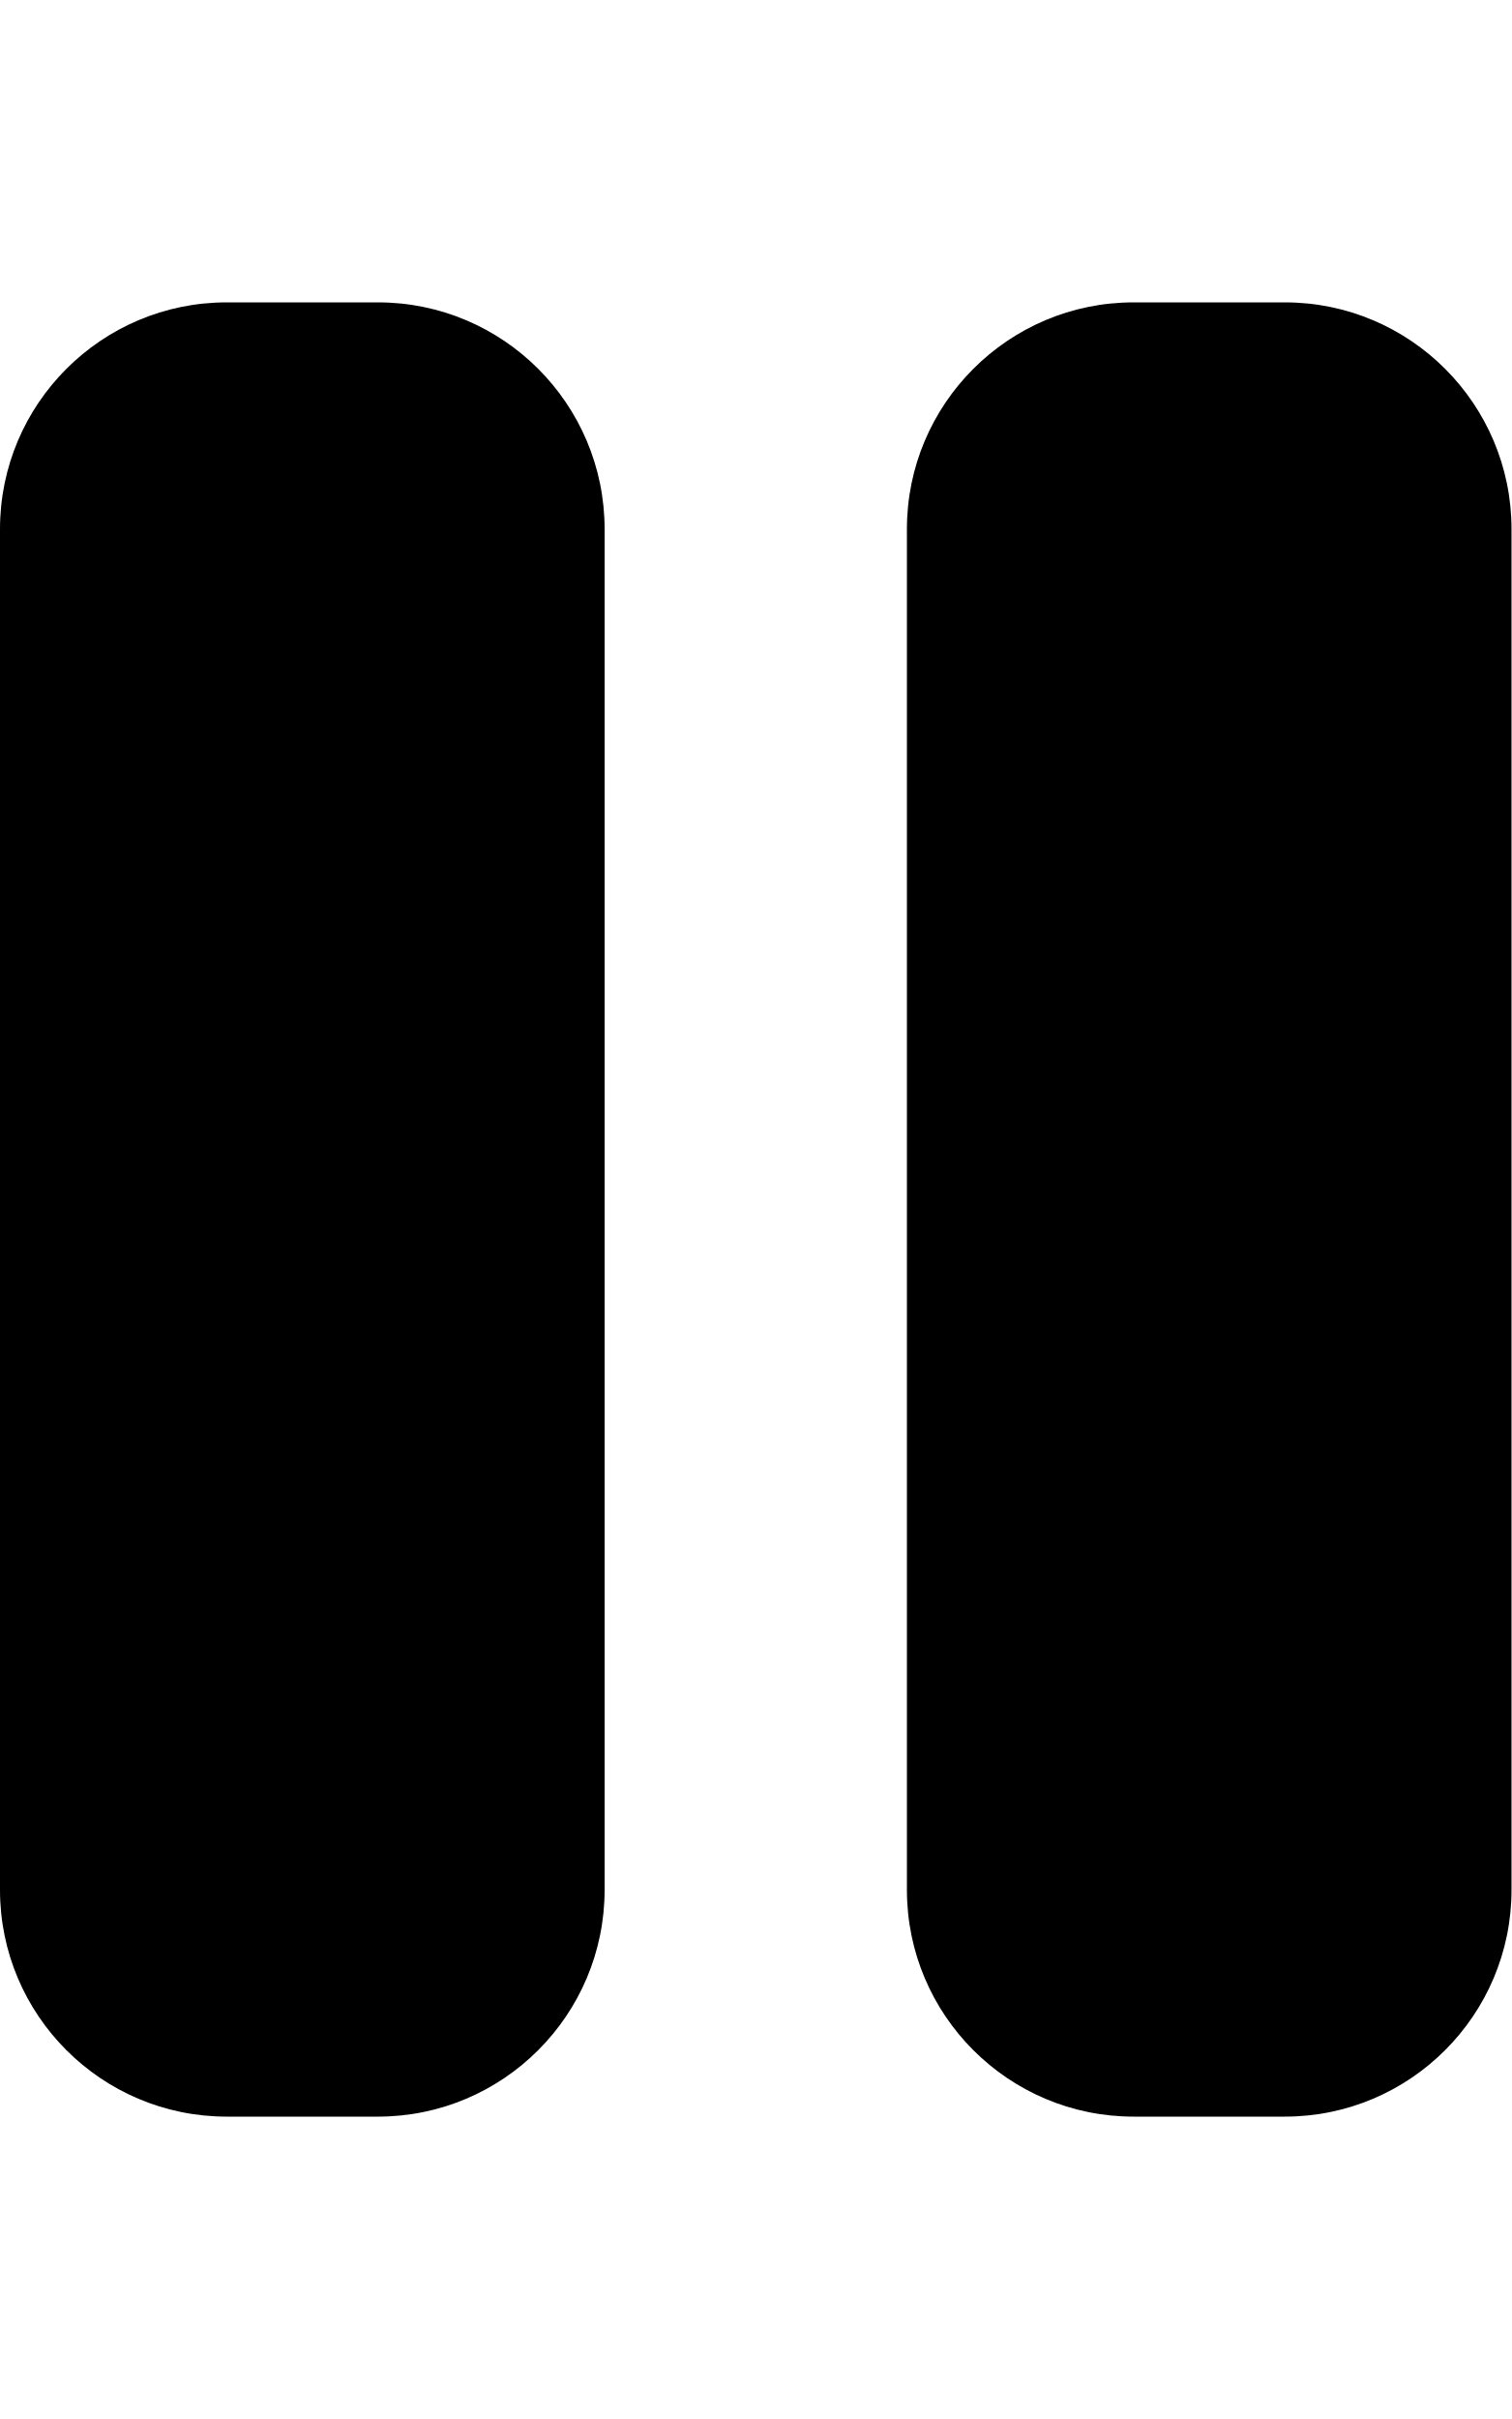
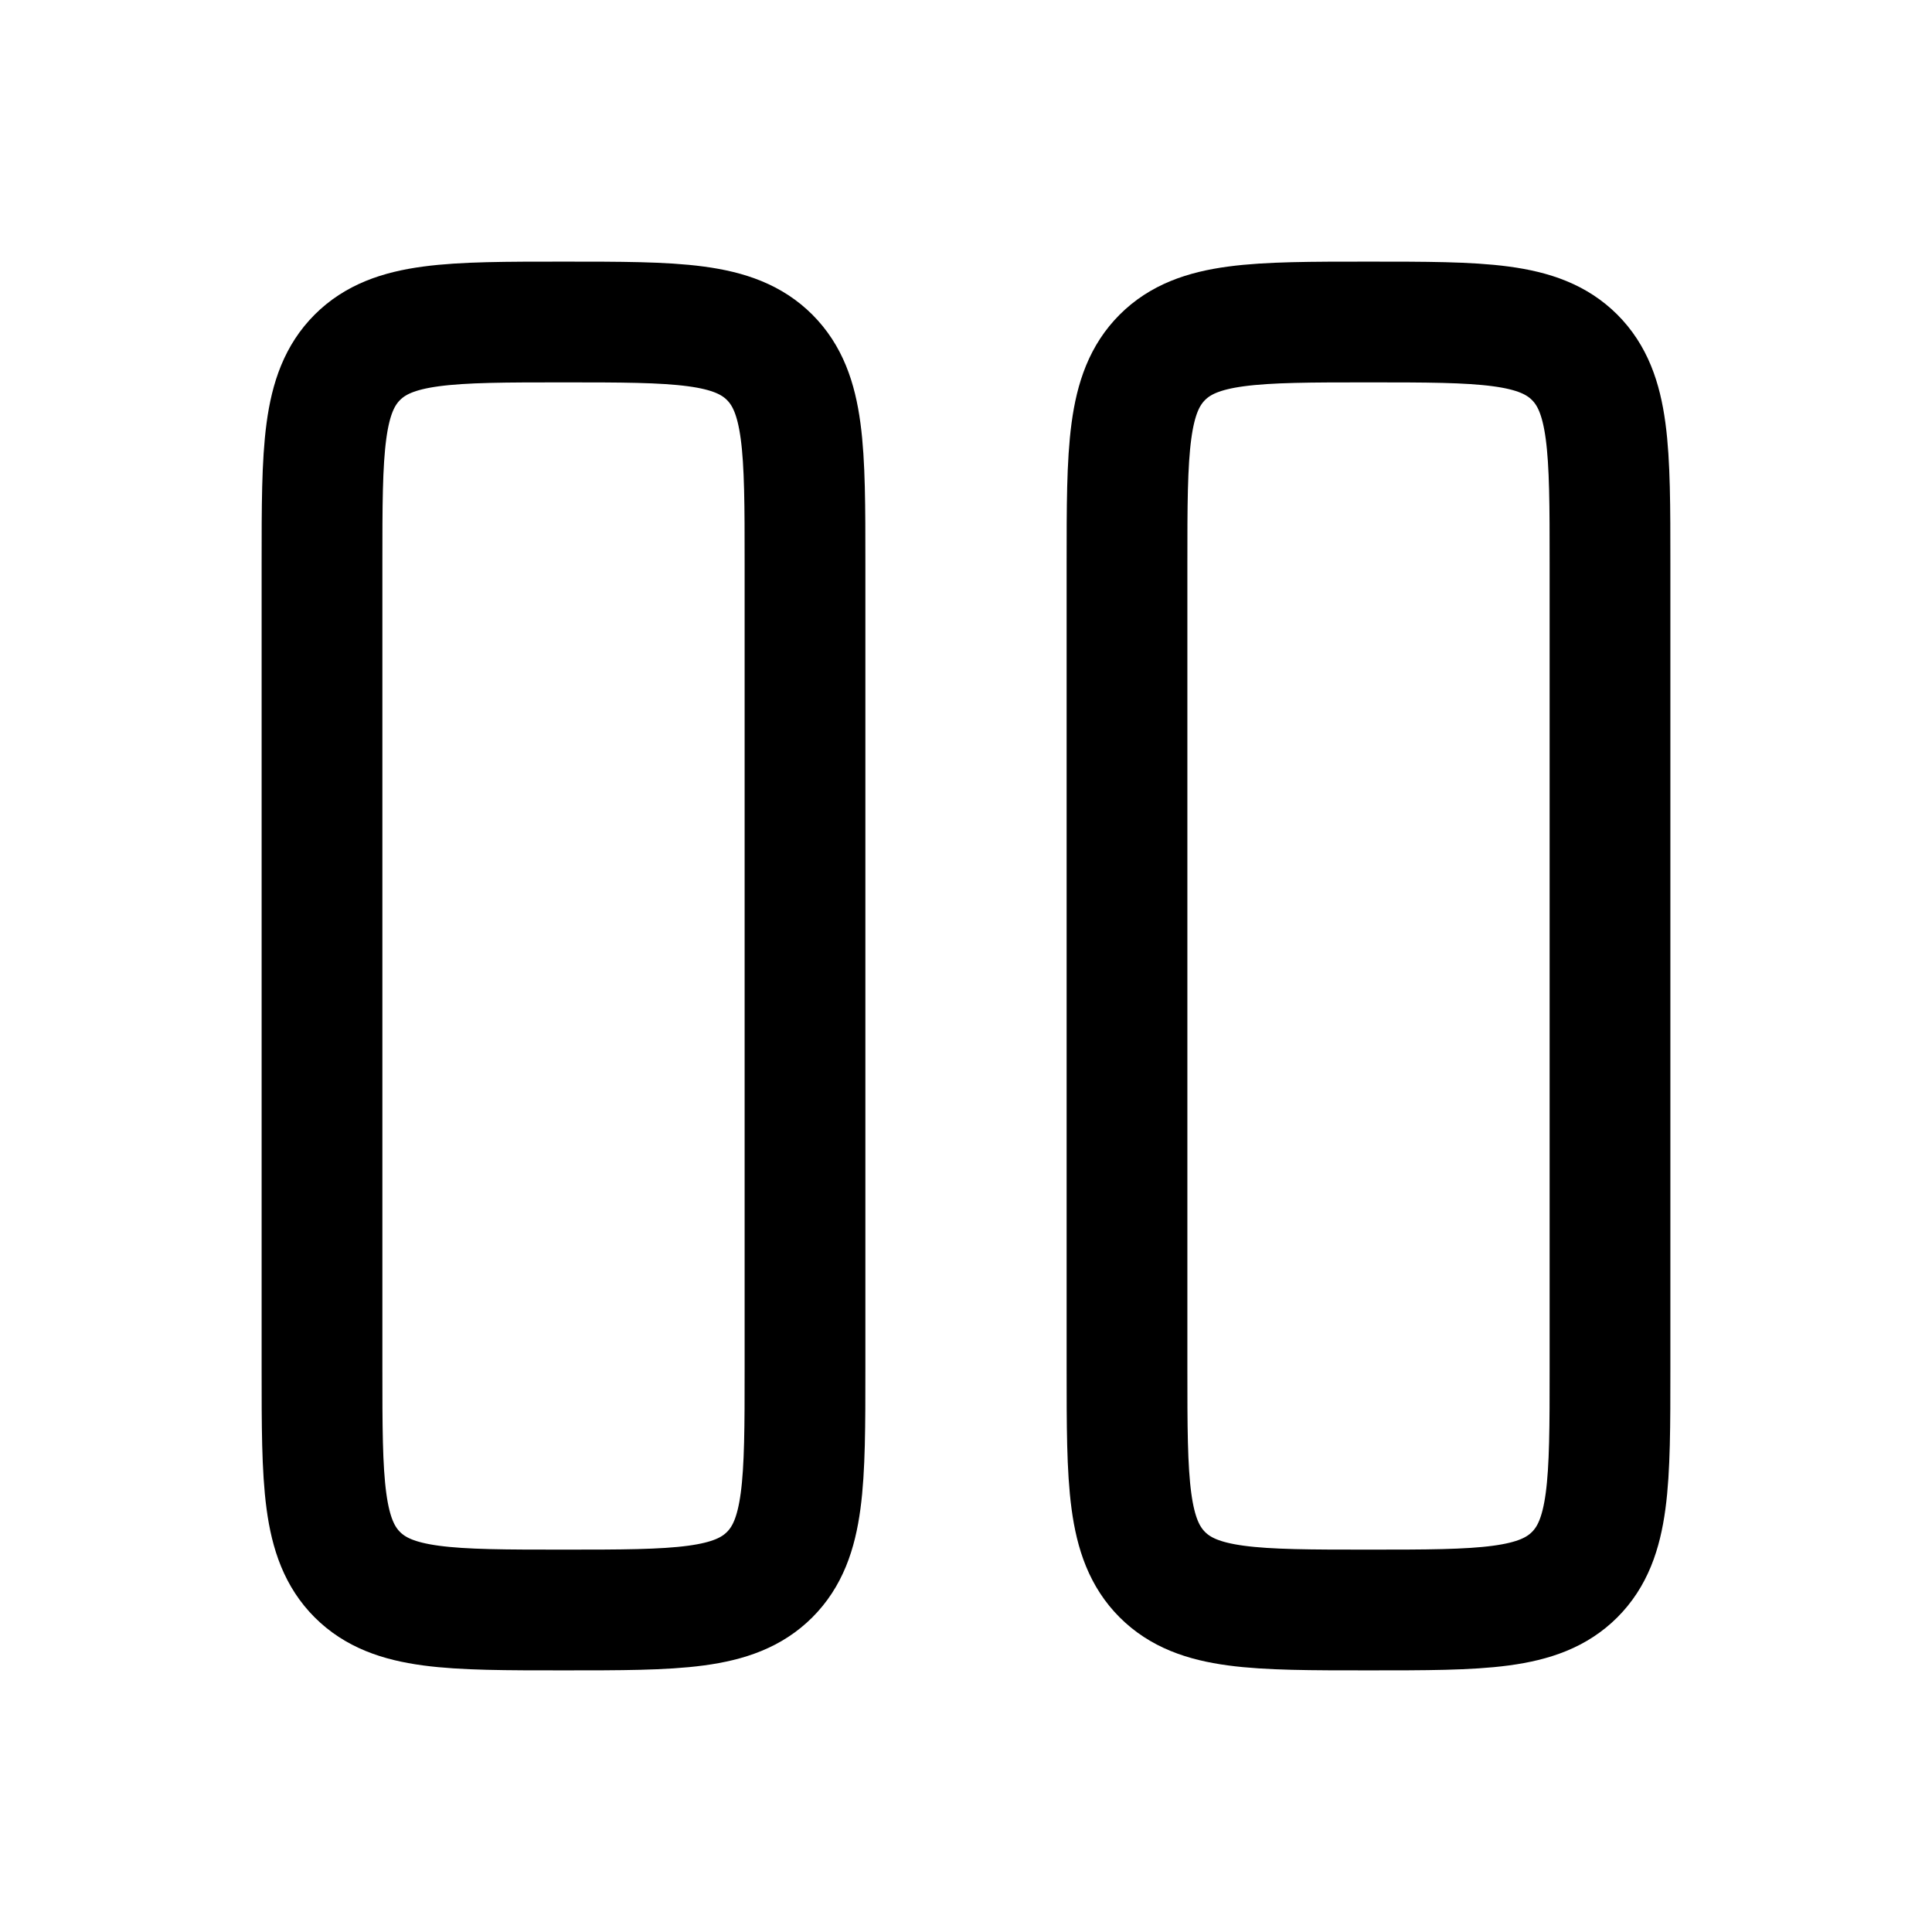
- <svg xmlns="http://www.w3.org/2000/svg" viewBox="0 0 320 512">
-   <path d="M48 64C21.5 64 0 85.5 0 112L0 400c0 26.5 21.5 48 48 48l32 0c26.5 0 48-21.5 48-48l0-288c0-26.5-21.5-48-48-48L48 64zm192 0c-26.5 0-48 21.5-48 48l0 288c0 26.5 21.5 48 48 48l32 0c26.5 0 48-21.5 48-48l0-288c0-26.5-21.5-48-48-48l-32 0z" />
+ <svg xmlns="http://www.w3.org/2000/svg" viewBox="0 0 24 24" width="24" height="24" color="#000000" fill="none">
+   <path d="M4 7C4 5.586 4 4.879 4.439 4.439C4.879 4 5.586 4 7 4C8.414 4 9.121 4 9.561 4.439C10 4.879 10 5.586 10 7V17C10 18.414 10 19.121 9.561 19.561C9.121 20 8.414 20 7 20C5.586 20 4.879 20 4.439 19.561C4 19.121 4 18.414 4 17V7Z" stroke="#000000" stroke-width="1.5" />
+   <path d="M14 7C14 5.586 14 4.879 14.439 4.439C14.879 4 15.586 4 17 4C18.414 4 19.121 4 19.561 4.439C20 4.879 20 5.586 20 7V17C20 18.414 20 19.121 19.561 19.561C19.121 20 18.414 20 17 20C15.586 20 14.879 20 14.439 19.561C14 19.121 14 18.414 14 17V7Z" stroke="#000000" stroke-width="1.5" />
</svg>
